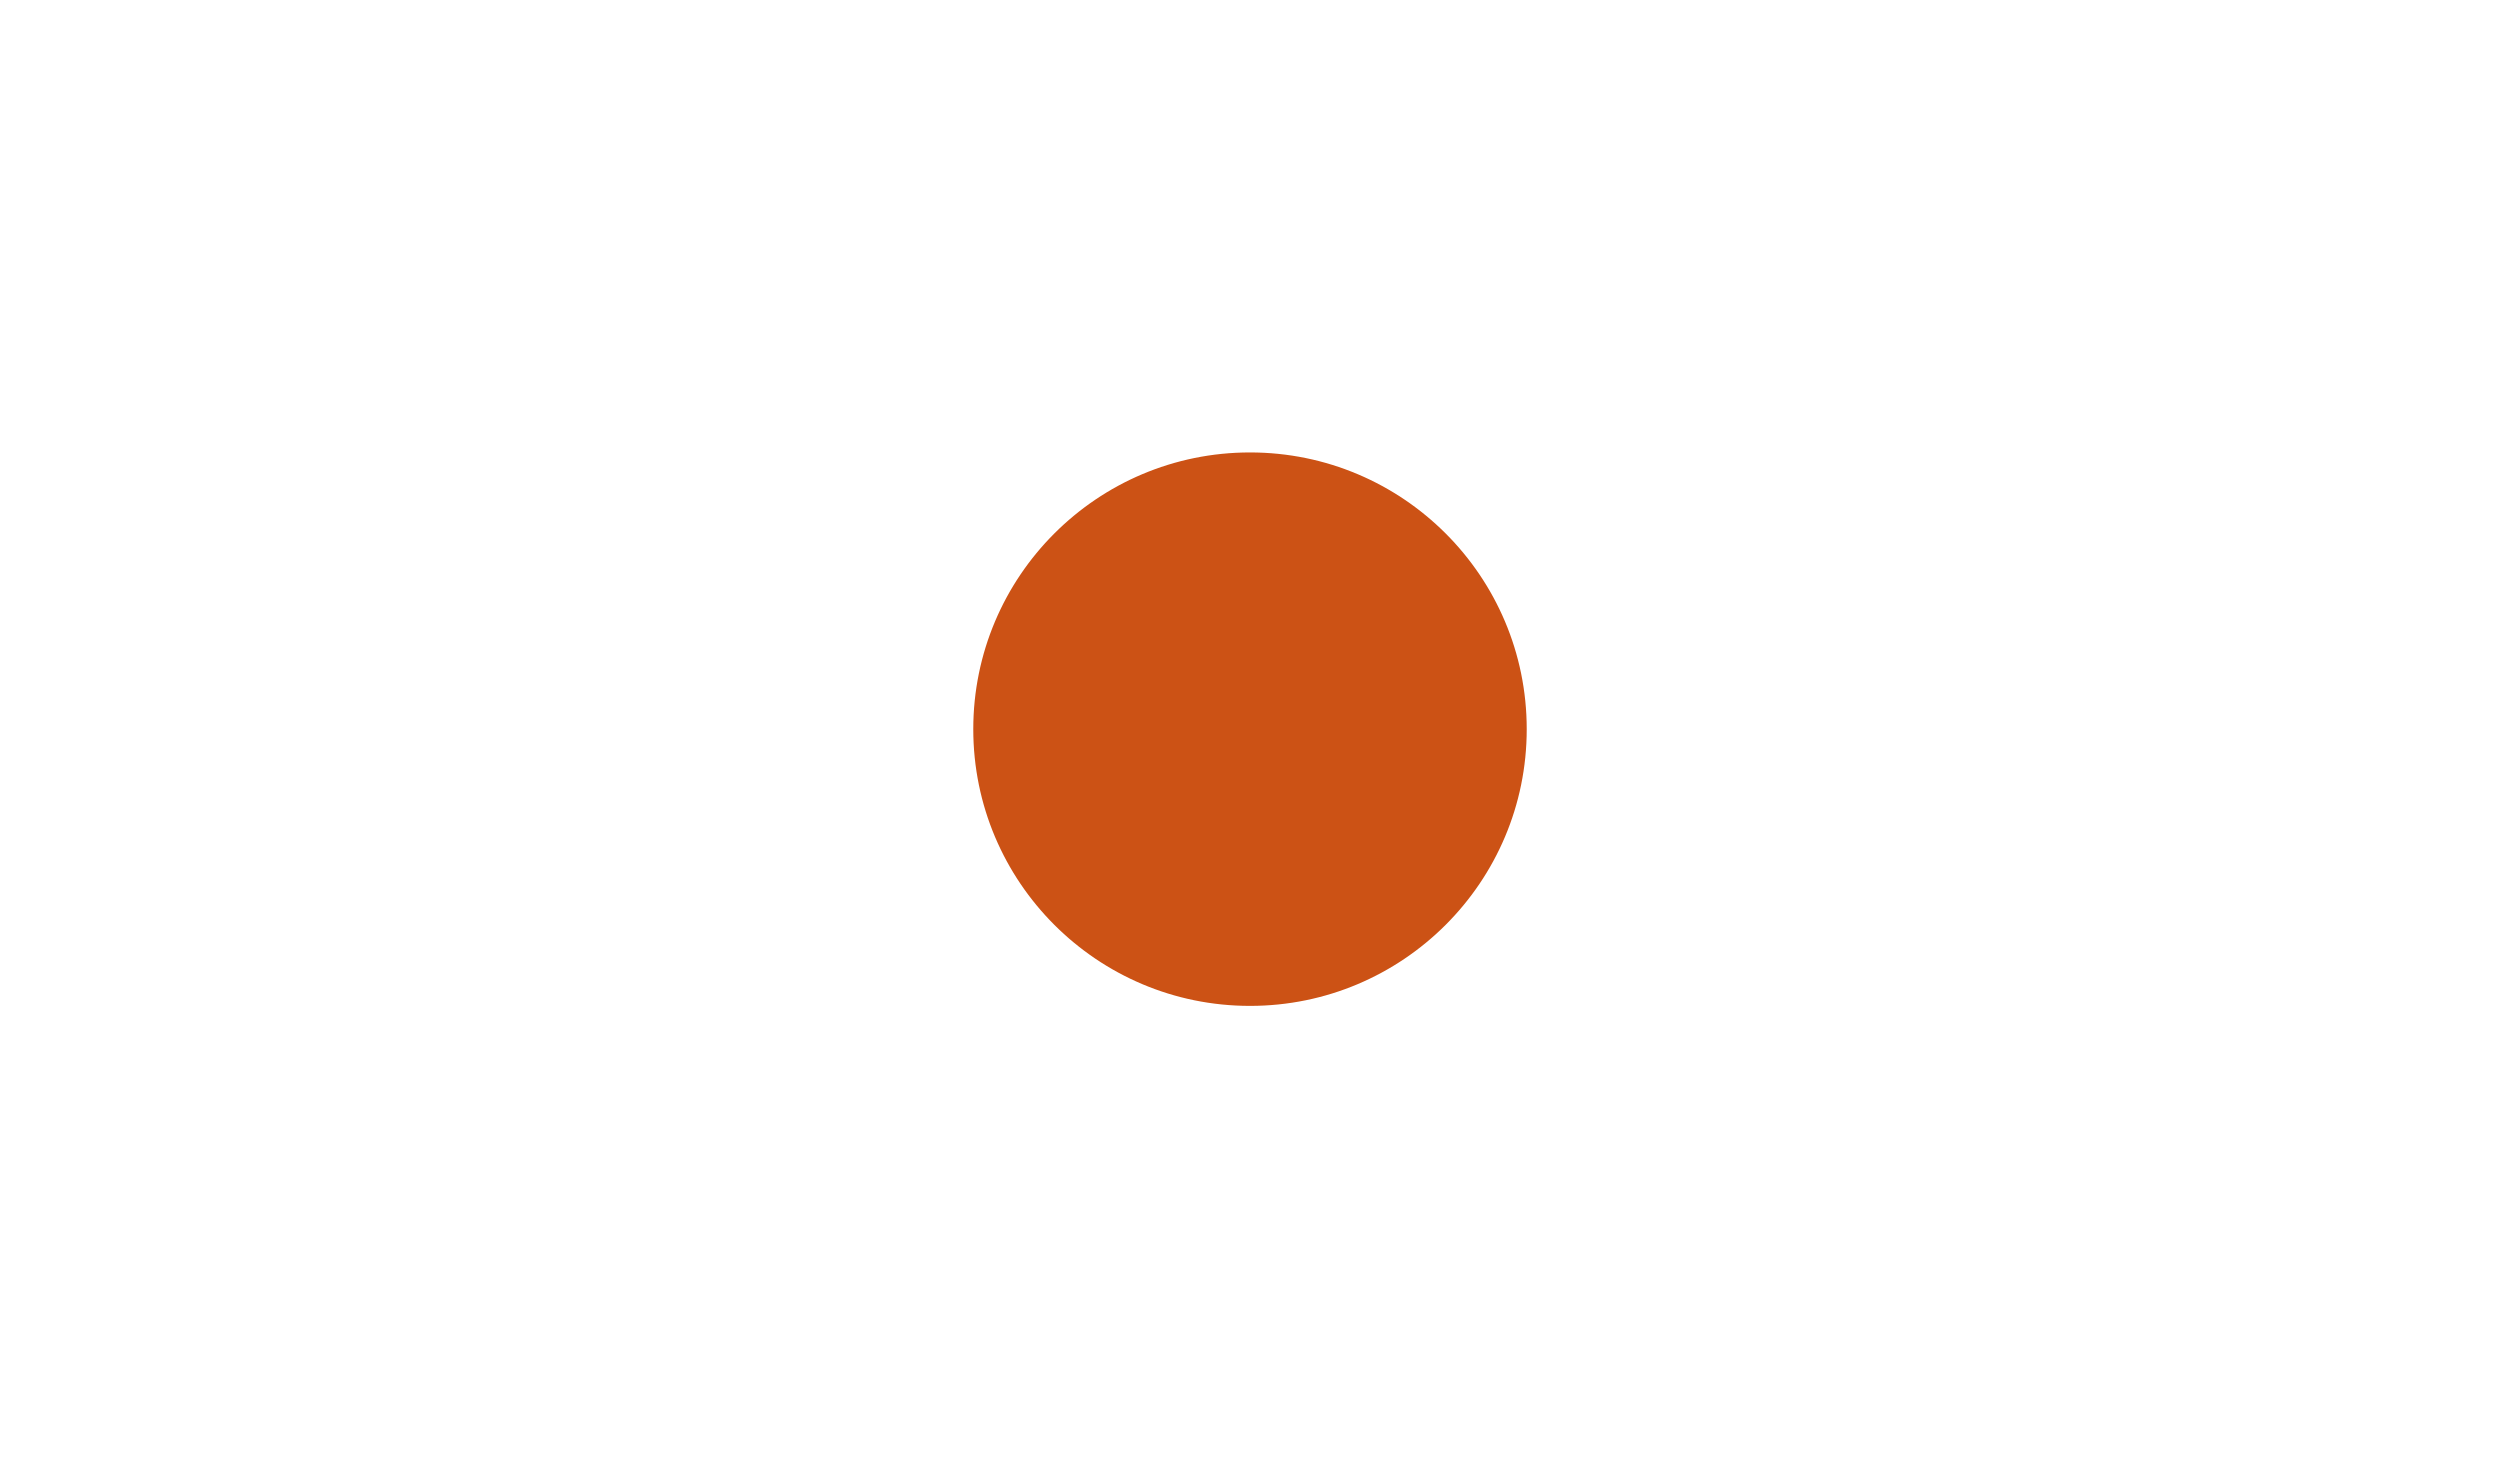
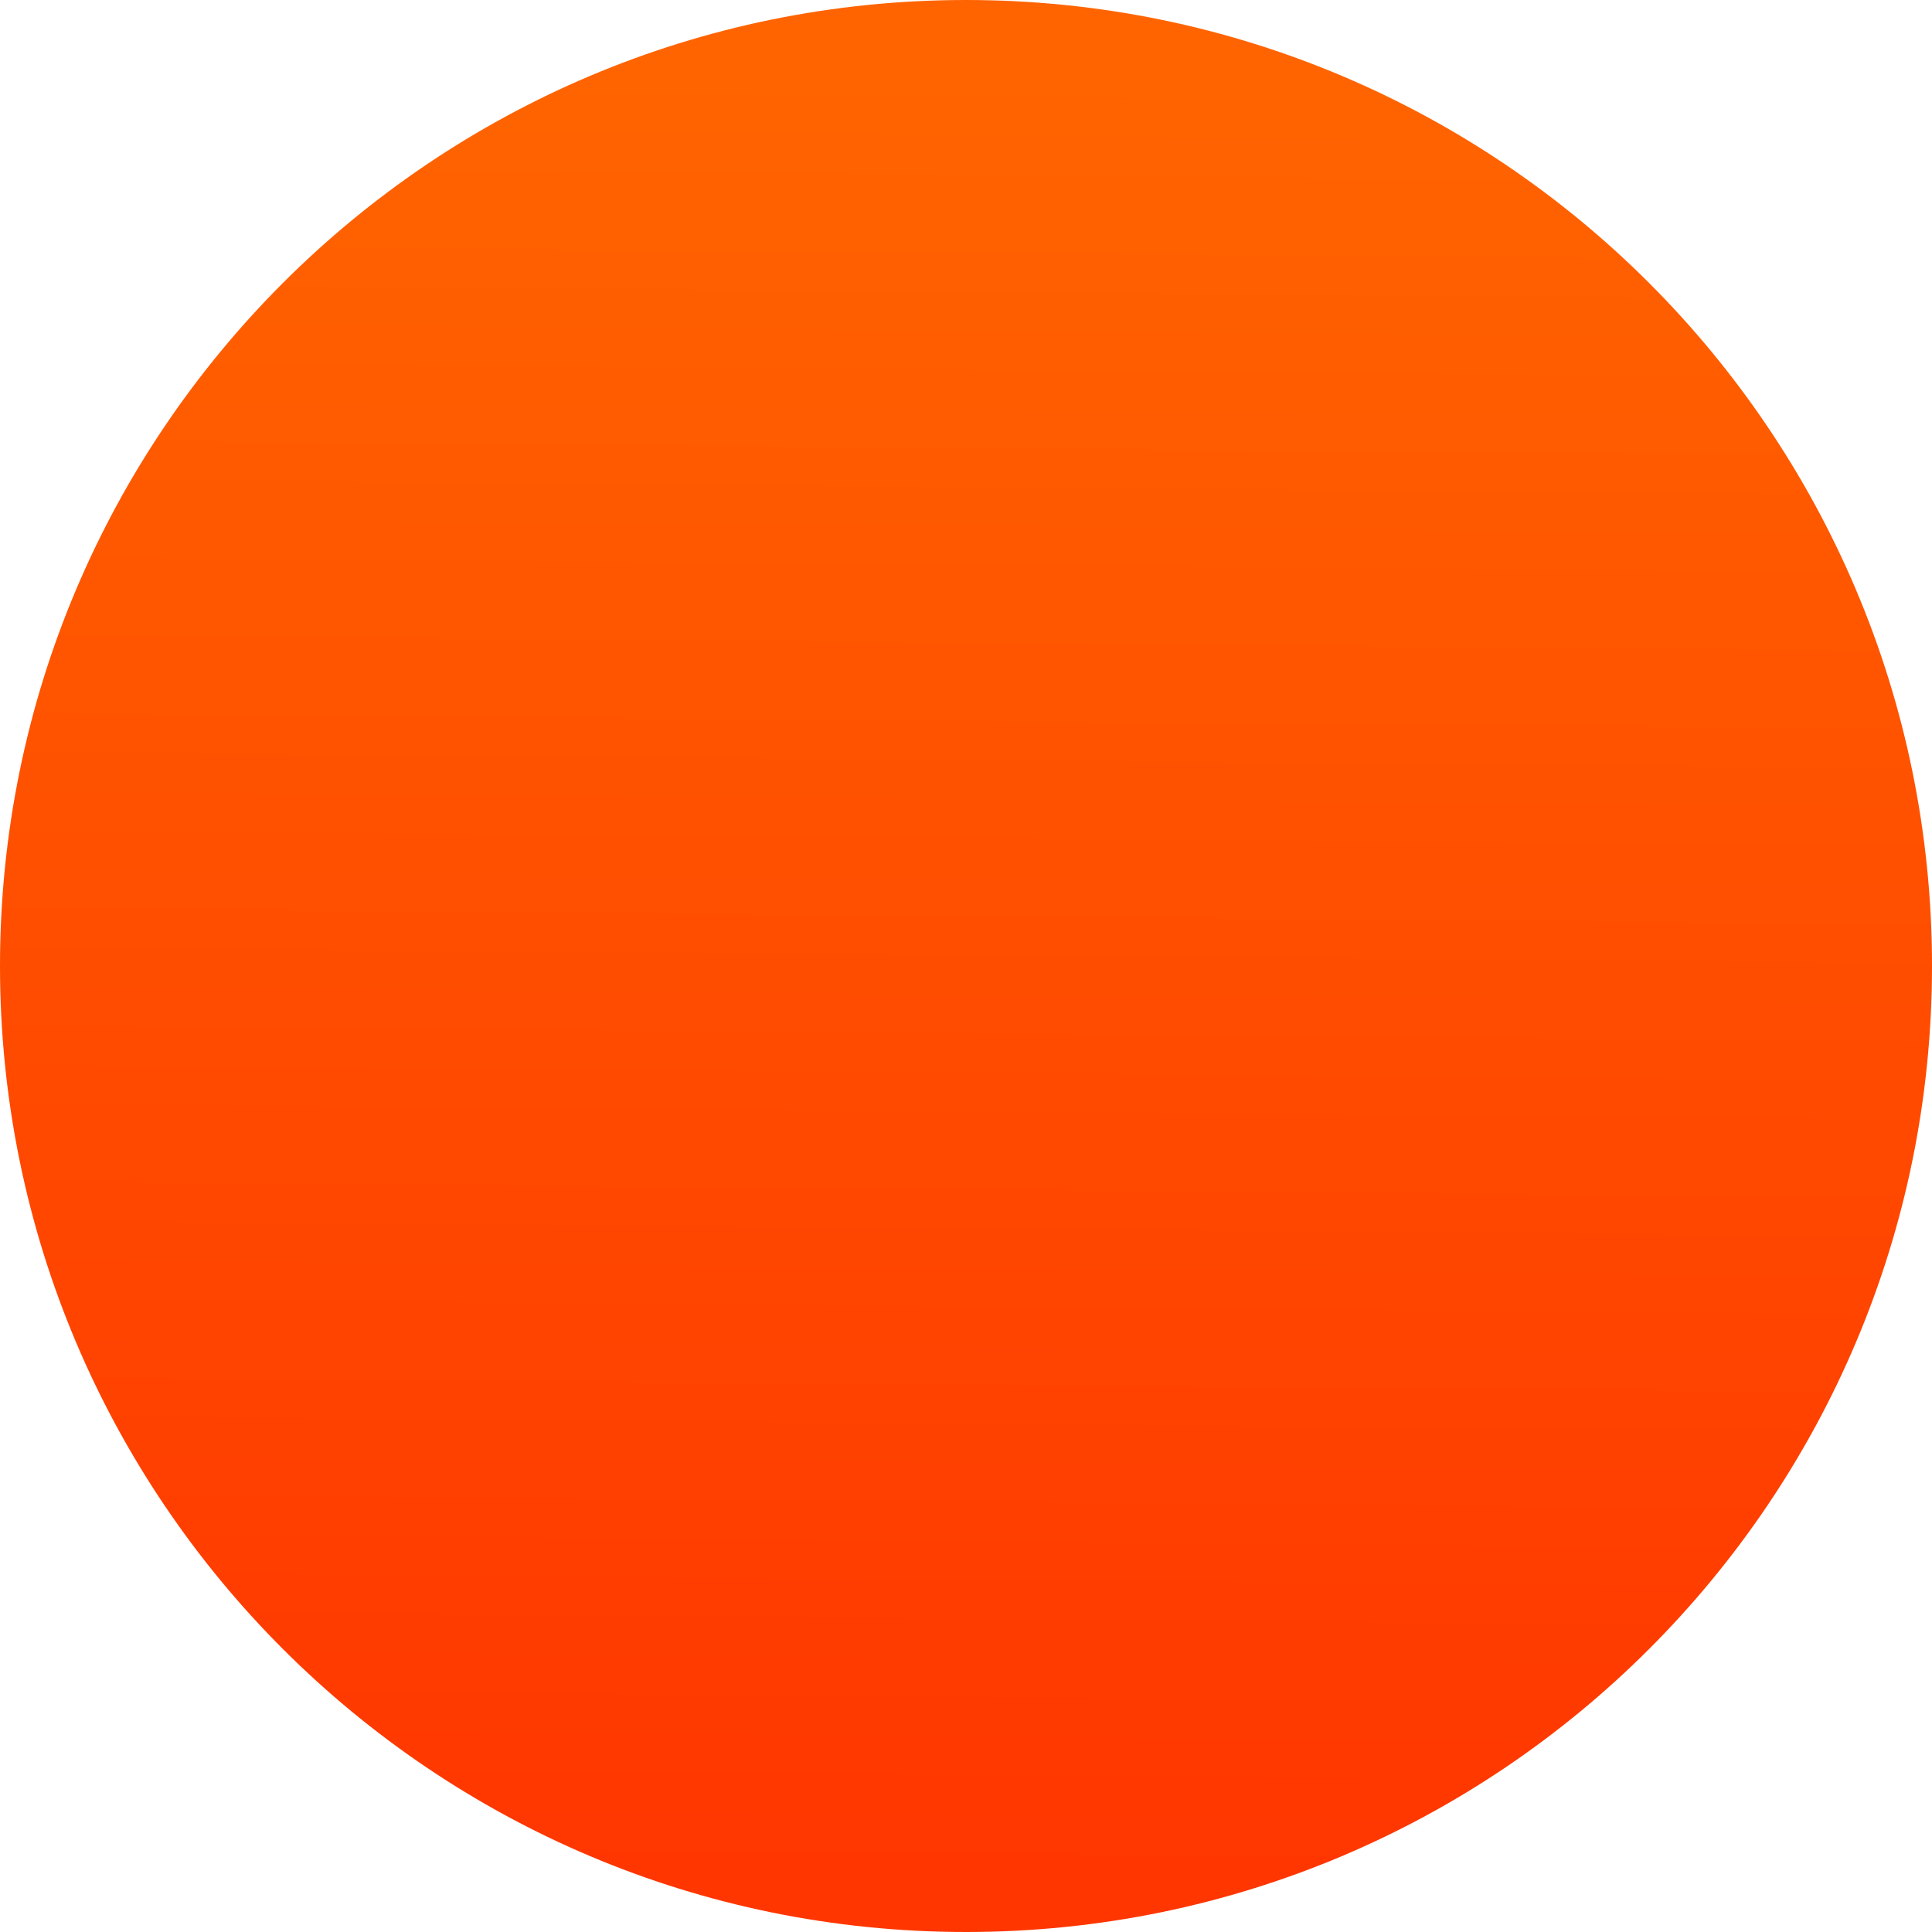
- <svg xmlns="http://www.w3.org/2000/svg" version="1.1" id="Layer_1" x="0px" y="0px" width="960px" height="560px" viewBox="0 0 960 560" enable-background="new 0 0 960 560" xml:space="preserve">
-   <circle fill="#CC5215" cx="480" cy="280" r="106.262" />
+ <svg xmlns="http://www.w3.org/2000/svg" version="1.1" id="Layer_1" x="0px" y="0px" width="212.522px" height="212.524px" viewBox="373.738 173.738 212.522 212.524" enable-background="new 373.738 173.738 212.522 212.524" xml:space="preserve">
+   <linearGradient id="SVGID_1_" gradientUnits="userSpaceOnUse" x1="480.812" y1="182.212" x2="479.172" y2="379.753">
+     <stop offset="0" style="stop-color:#FF6400" />
+     <stop offset="1" style="stop-color:#FF3600" />
+   </linearGradient>
+   <circle fill="url(#SVGID_1_)" cx="480" cy="280" r="106.262" />
</svg>
